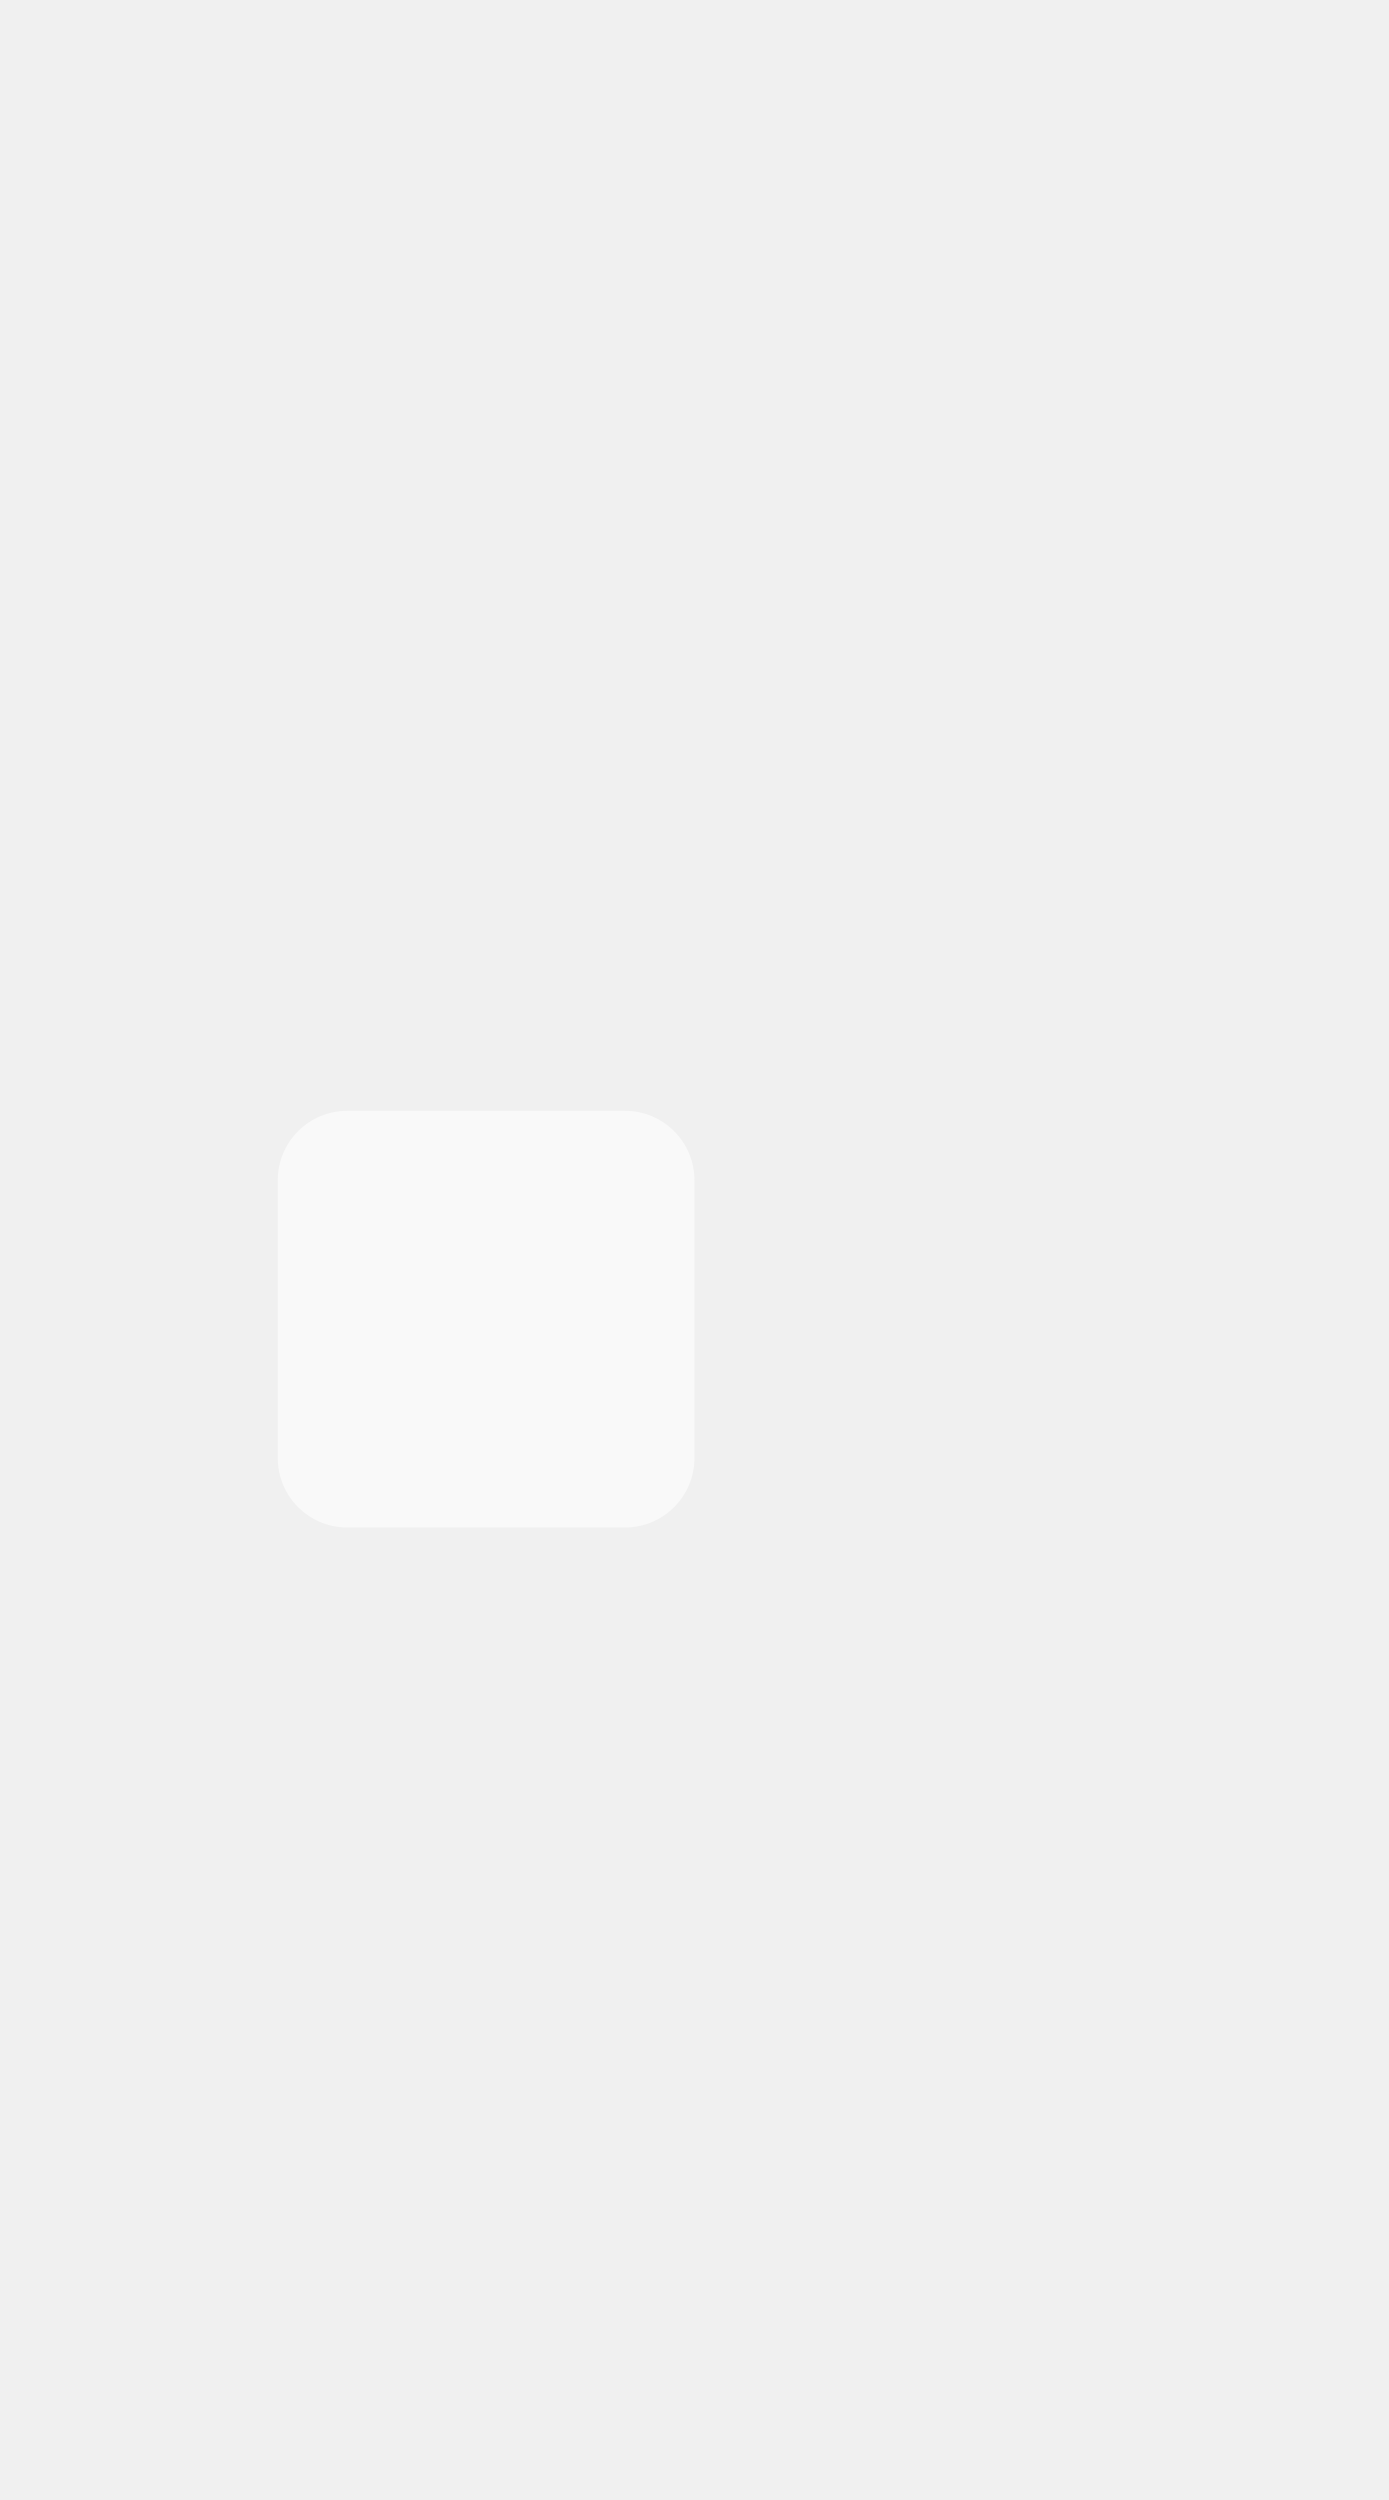
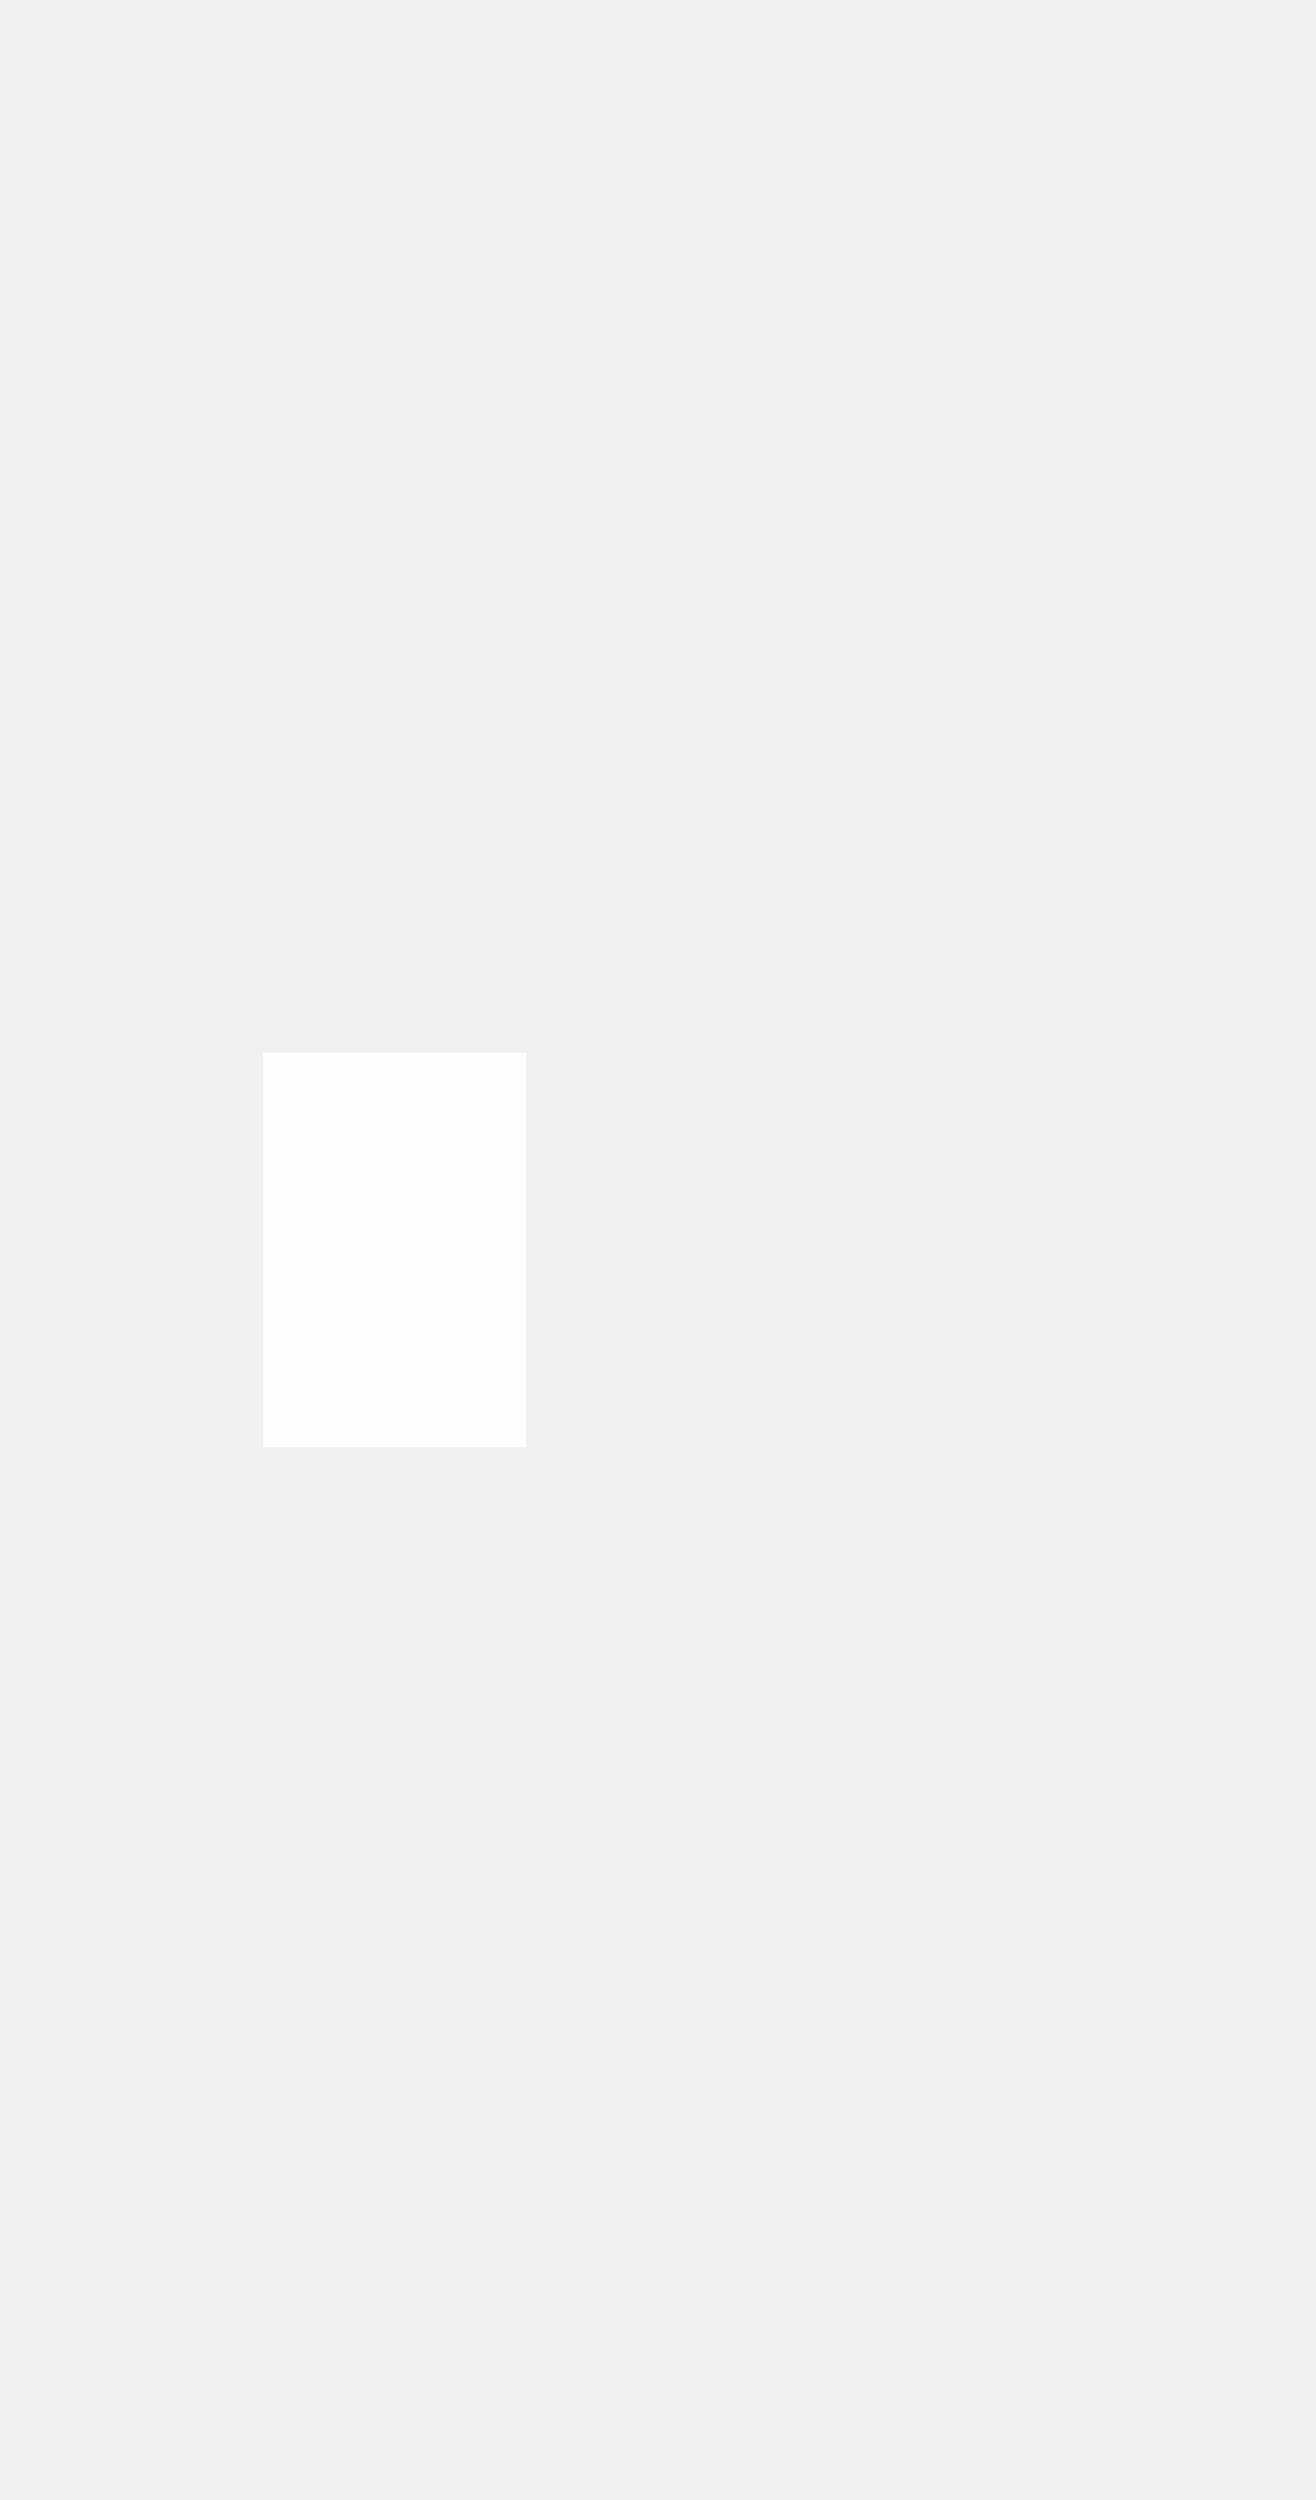
- <svg xmlns="http://www.w3.org/2000/svg" width="10" height="18">
-   <defs>
-     <clipPath>
-       <rect width="10" height="19" x="20" y="1033.36" opacity="0.12" fill="#ff00ff" color="#000000" />
+ <svg xmlns="http://www.w3.org/2000/svg" width="10" height="19" id="svg2" version="1.1">
+   <defs id="defs4">
+     <clipPath clipPathUnits="userSpaceOnUse" id="clipPath4069">
+       <rect style="opacity:0.12;color:#000000;fill:#ff00ff;fill-opacity:1;fill-rule:nonzero;stroke:none;stroke-width:1;marker:none;visibility:visible;display:inline;overflow:visible;enable-background:accumulate" id="rect4071" width="10" height="19" x="20" y="1033.362" />
    </clipPath>
  </defs>
-   <g transform="translate(0,-1034.362)">
-     <rect rx="0.5" y="1042.36" x="2" height="3" width="3" fill="#f9f9f9" />
+   <g id="layer1" transform="translate(0,-1033.362)">
+     <rect style="fill:#ffffff;fill-opacity:0.902;fill-rule:evenodd;stroke:none;stroke-width:1px;stroke-linecap:butt;stroke-linejoin:miter;stroke-opacity:1" id="rect3338" width="2" height="3" x="2" y="1041.362" ry="3.0675728e-06" />
  </g>
</svg>
